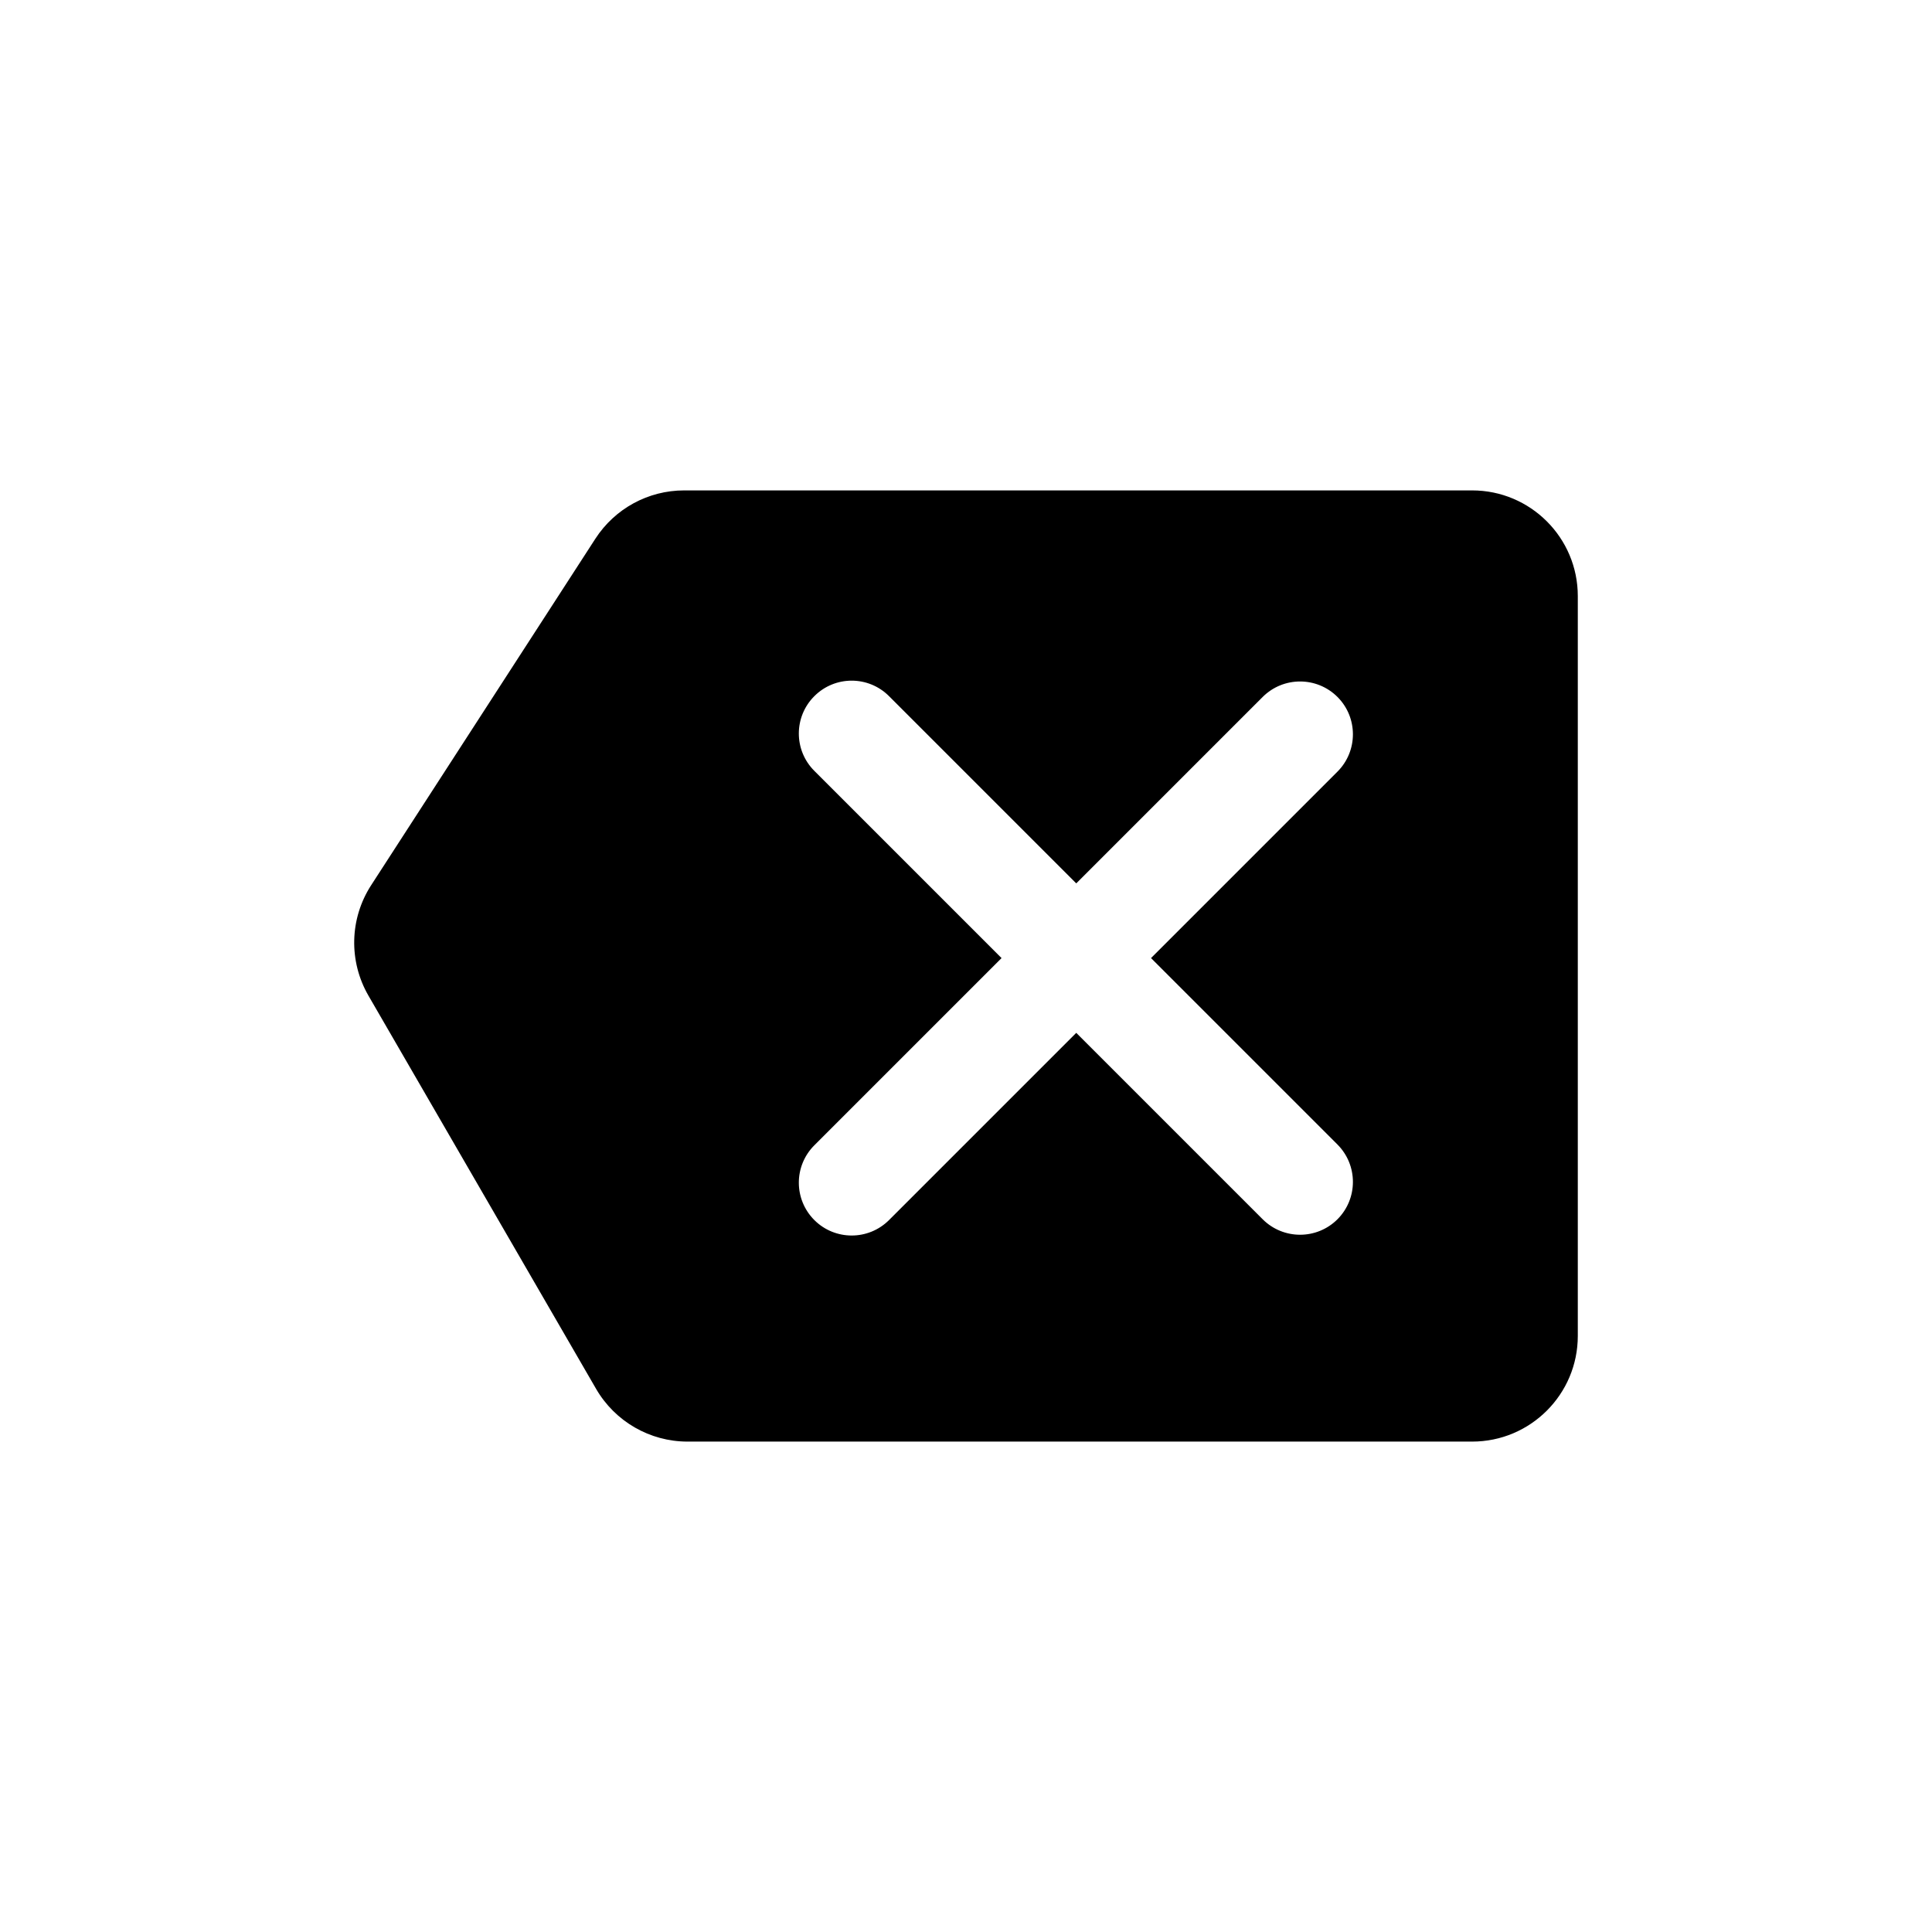
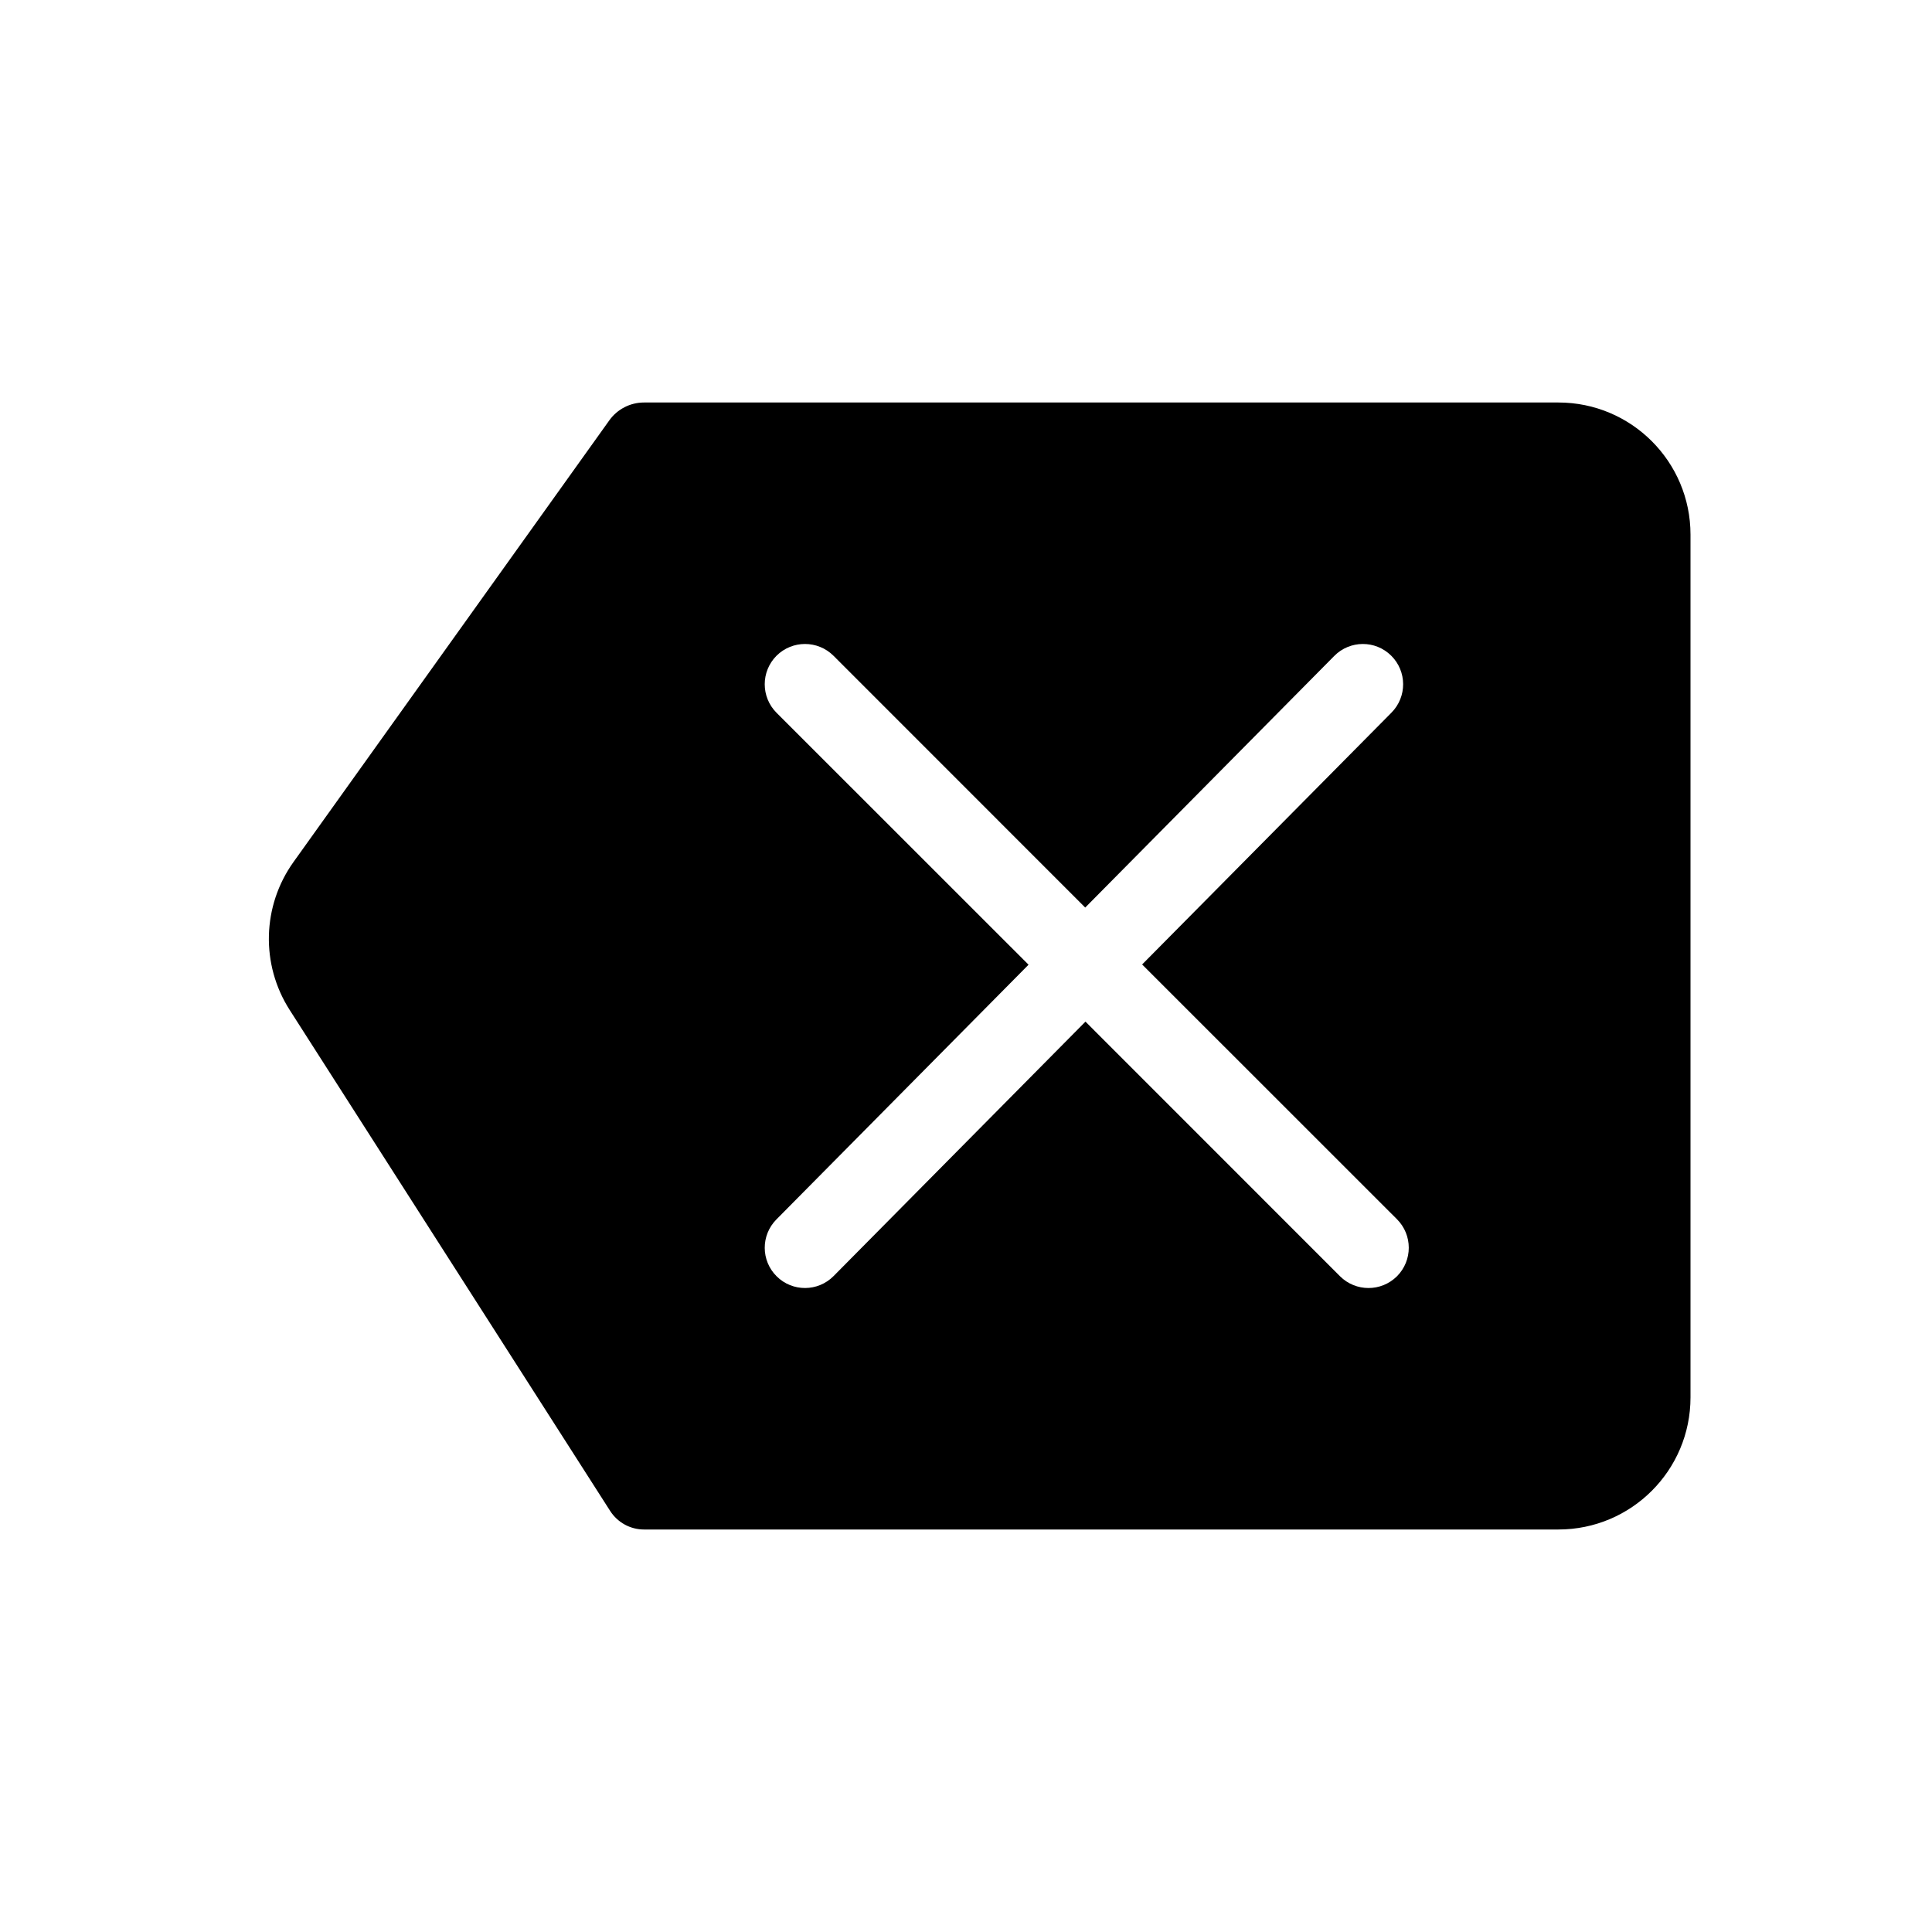
- <svg xmlns="http://www.w3.org/2000/svg" width="30" height="30" viewBox="0 0 30 30" fill="none">
-   <path fill-rule="evenodd" clip-rule="evenodd" d="M10.623 7.615C10.066 7.615 9.548 7.897 9.245 8.365L5.763 13.746C5.428 14.264 5.412 14.926 5.721 15.46L9.256 21.566C9.55 22.073 10.091 22.385 10.676 22.385H22.859C23.765 22.385 24.5 21.65 24.5 20.744V9.256C24.5 8.35 23.765 7.615 22.859 7.615H10.623ZM12.645 11.97C12.324 11.65 12.324 11.13 12.645 10.81C12.965 10.489 13.485 10.489 13.805 10.81L16.712 13.717L19.607 10.822C19.928 10.502 20.447 10.502 20.768 10.822C21.088 11.142 21.088 11.662 20.768 11.982L17.873 14.877L20.768 17.772C21.088 18.093 21.088 18.612 20.768 18.933C20.447 19.253 19.928 19.253 19.607 18.933L16.712 16.038L13.805 18.945C13.485 19.265 12.965 19.265 12.645 18.945C12.324 18.624 12.324 18.105 12.645 17.784L15.552 14.877L12.645 11.97Z" fill="black" />
+ <svg xmlns="http://www.w3.org/2000/svg" width="24" height="24" viewBox="0 0 24 24" fill="none">
+   <path fill-rule="evenodd" clip-rule="evenodd" d="M8 5C7.829 5 7.668 5.083 7.569 5.222L3.646 10.708C3.256 11.253 3.237 11.982 3.599 12.547L7.58 18.77C7.672 18.913 7.83 19 8 19L9.5 19L19.359 19C20.265 19 21 18.265 21 17.359V6.641C21 5.735 20.265 5 19.359 5H9.5H8ZM9.646 8.146C9.842 7.951 10.158 7.951 10.354 8.146L13.481 11.274L16.575 8.148C16.769 7.952 17.086 7.95 17.282 8.145C17.478 8.339 17.48 8.655 17.286 8.852L14.188 11.981L17.354 15.146C17.549 15.342 17.549 15.658 17.354 15.854C17.158 16.049 16.842 16.049 16.646 15.854L13.484 12.691L10.355 15.852C10.161 16.048 9.844 16.05 9.648 15.855C9.452 15.661 9.45 15.345 9.645 15.148L12.777 11.984L9.646 8.854C9.451 8.658 9.451 8.342 9.646 8.146Z" fill="black" />
</svg>
